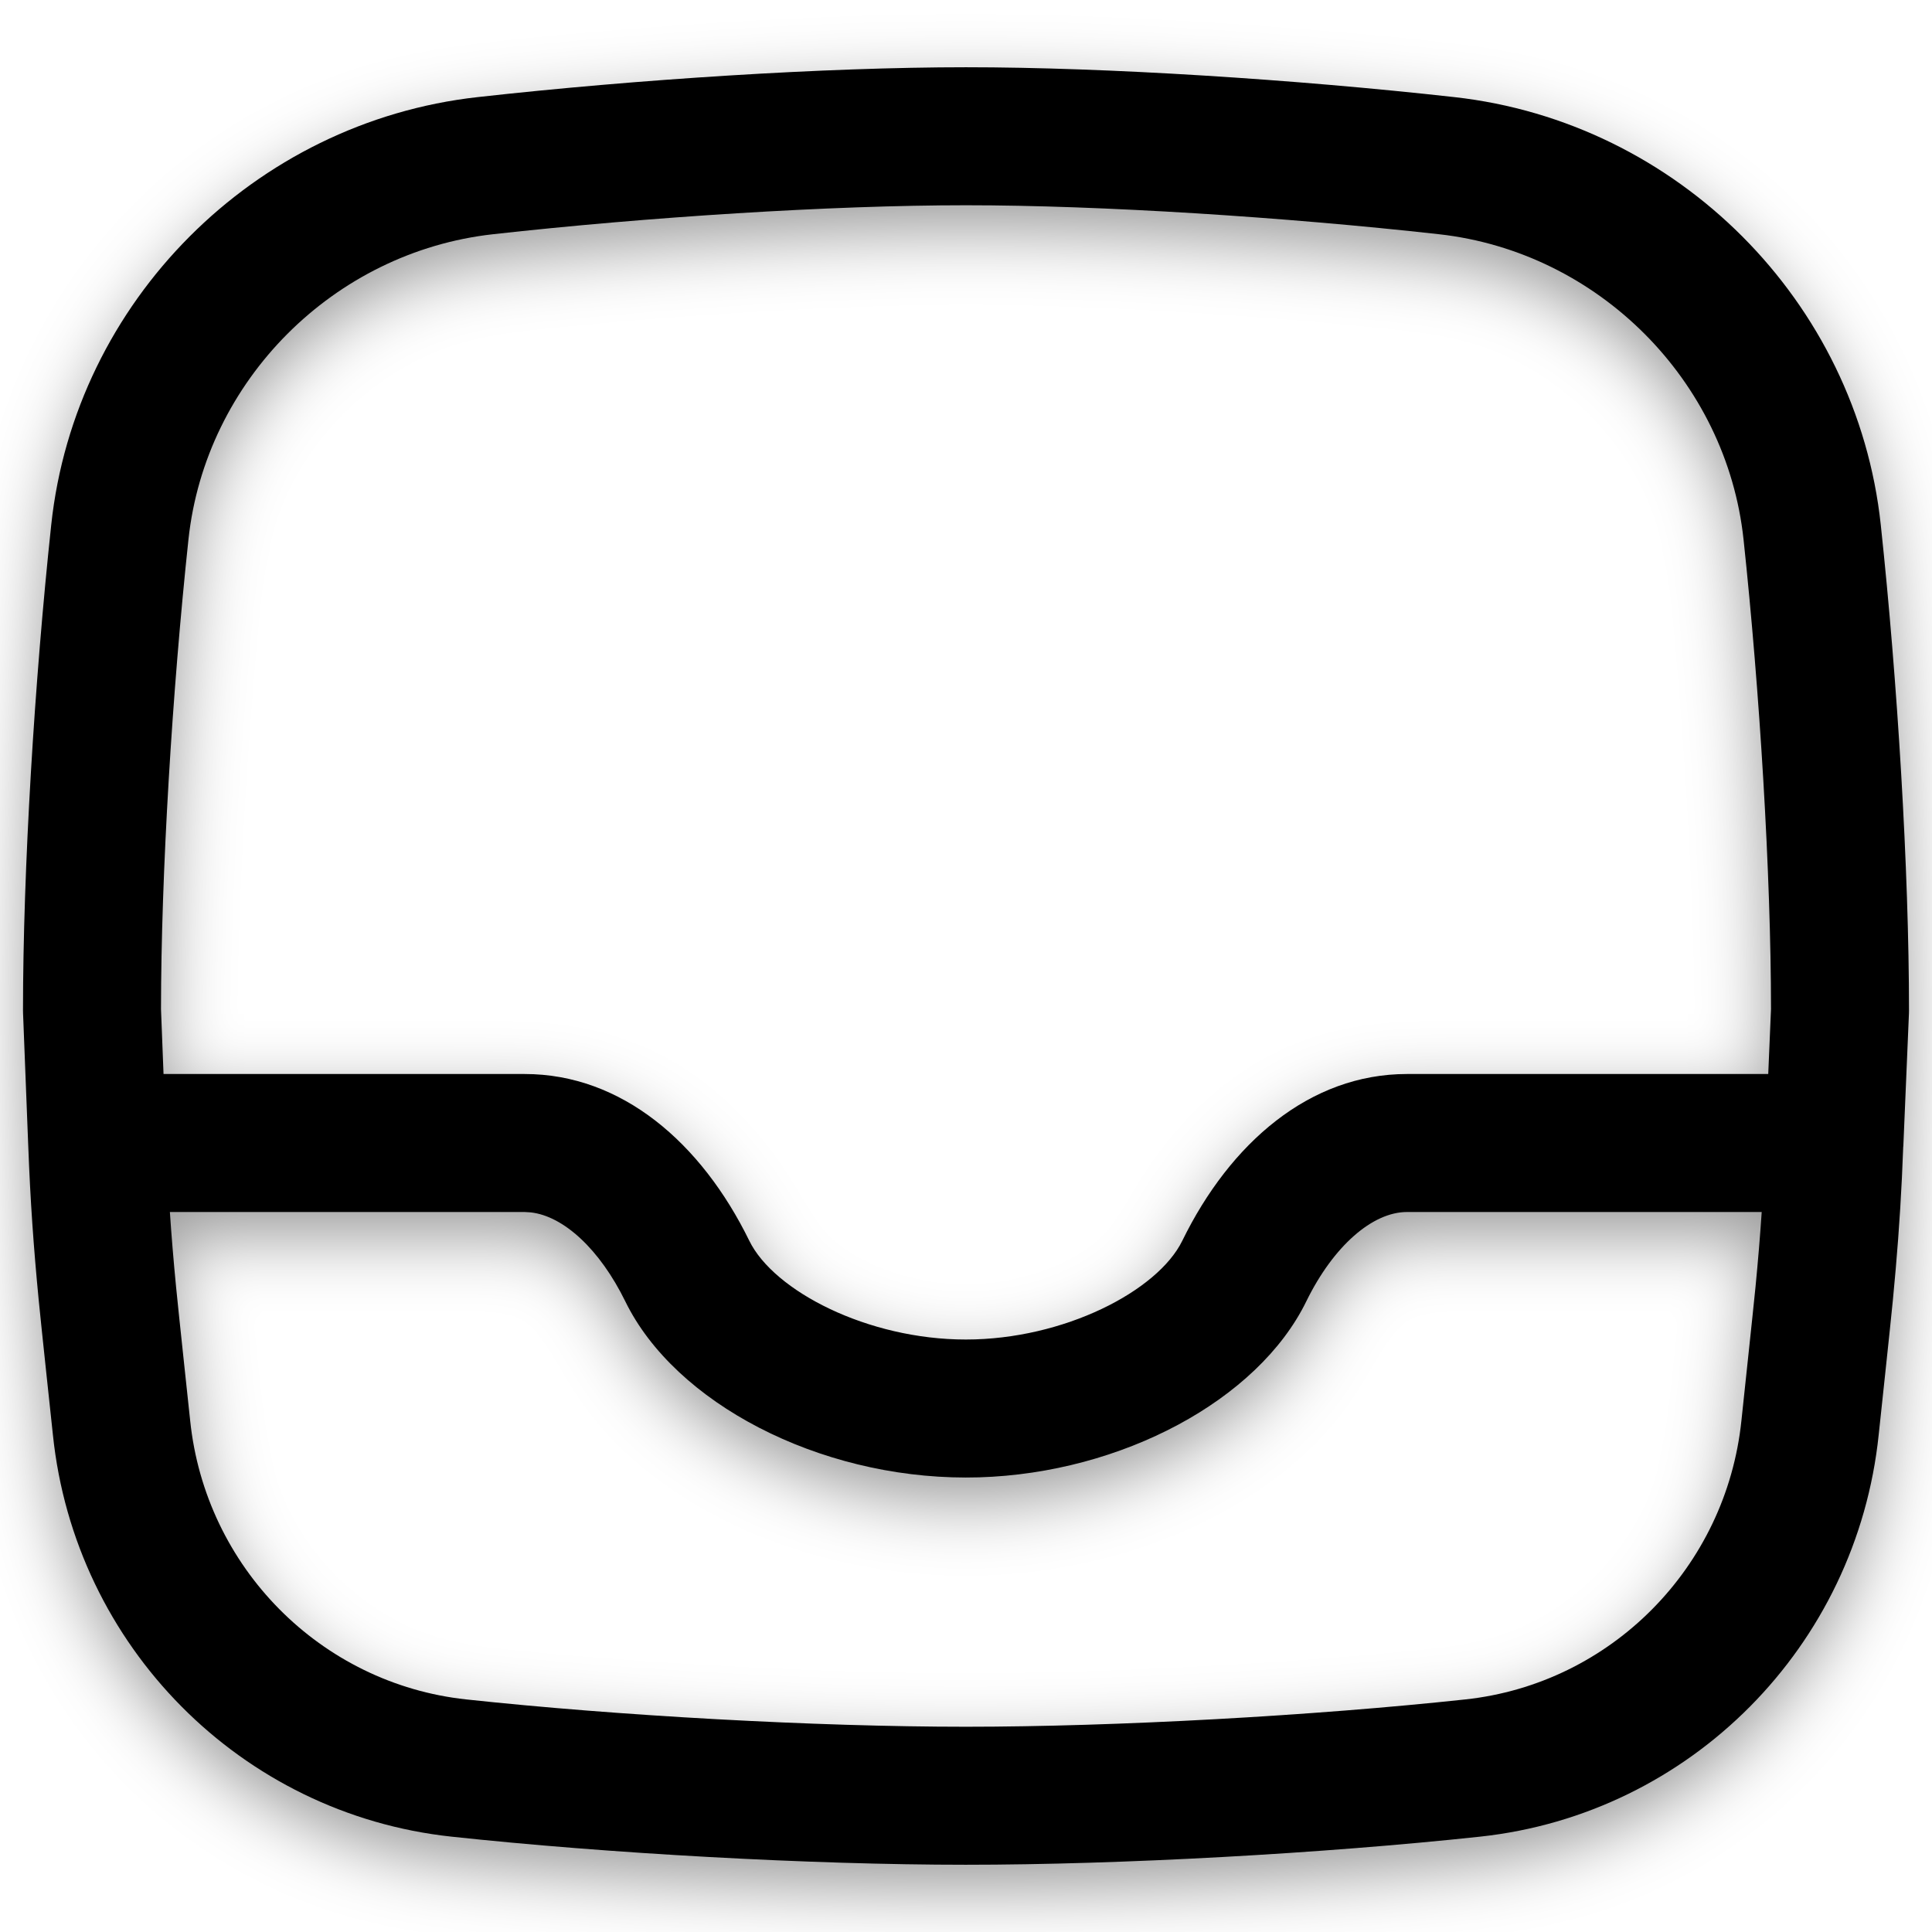
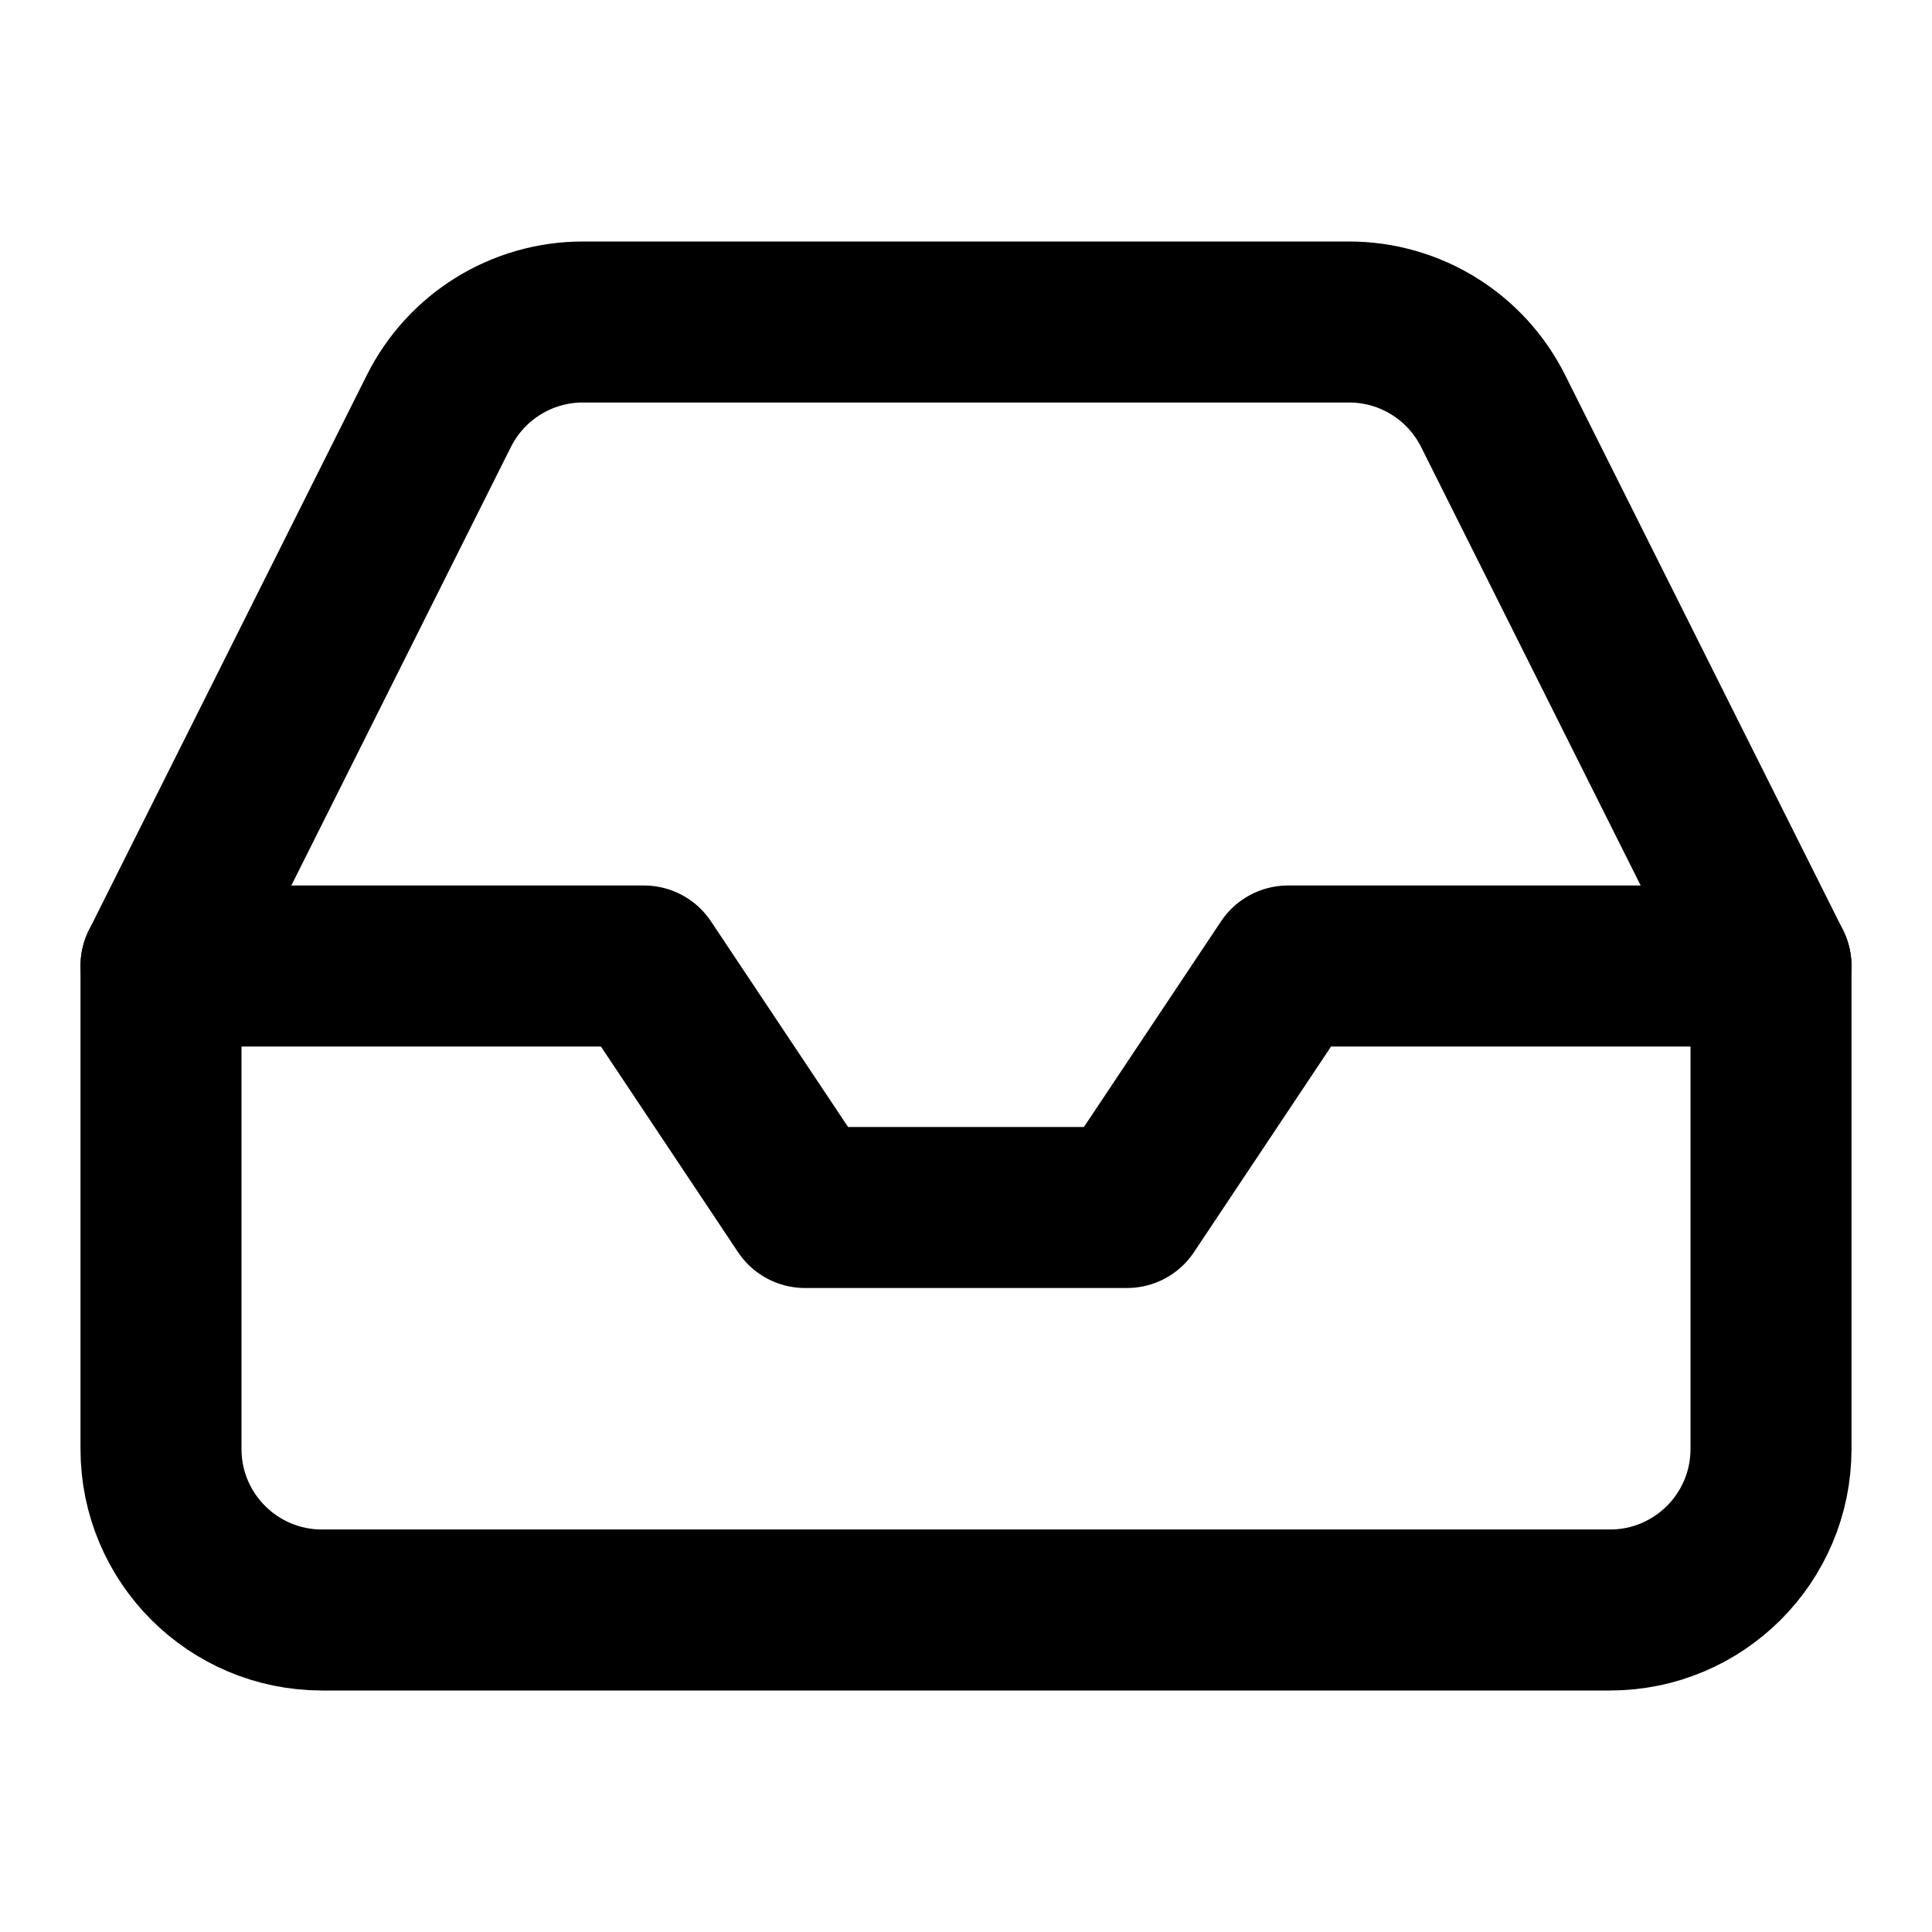
- <svg xmlns="http://www.w3.org/2000/svg" xmlns:xlink="http://www.w3.org/1999/xlink" width="42px" height="42px" viewBox="0 0 42 42" version="1.1">
-   <defs>
-     <path d="M18.038,-1.5 C21.091,-1.5 25.192,-1.237 28.654,-0.851 C33.511,-0.31 37.404,3.59 37.924,8.445 C38.289,11.857 38.538,15.951 38.538,19 C38.538,19.021 38.538,19.042 38.537,19.063 L38.415,21.949 L38.412,21.975 L38.384,22.641 C38.34,23.55 38.276,24.382 38.187,25.306 C38.13,25.893 37.9,28.028 37.879,28.229 C37.402,32.823 33.79,36.472 29.215,36.965 C25.813,37.331 21.41,37.576 18.033,37.576 C14.657,37.576 10.253,37.331 6.851,36.965 C2.277,36.472 -1.336,32.823 -1.812,28.229 C-1.835,28.012 -2.063,25.891 -2.12,25.306 C-2.232,24.15 -2.303,23.139 -2.348,21.943 L-2.349,21.922 L-2.461,19.059 C-2.462,19.039 -2.462,19.02 -2.462,19 C-2.462,15.951 -2.213,11.857 -1.848,8.445 C-1.328,3.59 2.565,-0.31 7.422,-0.851 C10.884,-1.237 14.985,-1.5 18.038,-1.5 Z M0.731,23.386 C0.767,23.921 0.811,24.449 0.866,25.017 C0.921,25.582 1.148,27.689 1.172,27.92 C1.503,31.11 4.009,33.641 7.173,33.982 C10.47,34.337 14.766,34.576 18.033,34.576 C21.301,34.576 25.597,34.337 28.894,33.982 C32.058,33.641 34.564,31.11 34.895,27.92 C34.917,27.705 35.145,25.585 35.201,25.017 C35.256,24.449 35.3,23.921 35.336,23.386 L27.625,23.386 C26.877,23.386 26.026,24.122 25.435,25.33 C24.385,27.477 21.421,29.06 18.324,29.154 L18.033,29.158 C14.833,29.158 11.715,27.544 10.632,25.33 C10.075,24.193 9.289,23.474 8.575,23.394 L8.443,23.386 L0.731,23.386 Z M18.038,1.5 C15.105,1.5 11.113,1.756 7.755,2.13 C4.294,2.516 1.505,5.31 1.135,8.764 C0.782,12.068 0.539,16.046 0.538,18.976 L0.593,20.386 L8.443,20.386 C10.555,20.386 12.285,21.882 13.327,24.011 C13.861,25.103 15.9,26.158 18.034,26.158 C20.167,26.158 22.206,25.103 22.74,24.011 C23.782,21.882 25.512,20.386 27.624,20.386 L35.478,20.386 L35.538,18.974 C35.537,16.044 35.294,12.067 34.941,8.764 C34.571,5.31 31.782,2.516 28.321,2.13 C24.963,1.756 20.971,1.5 18.038,1.5 Z" id="path-1" />
-     <filter x="-6.1%" y="-5.1%" width="112.2%" height="112.8%" filterUnits="objectBoundingBox" id="filter-2">
-       <feOffset dx="0" dy="0.5" in="SourceAlpha" result="shadowOffsetOuter1" />
-       <feGaussianBlur stdDeviation="0.75" in="shadowOffsetOuter1" result="shadowBlurOuter1" />
-       <feColorMatrix values="0 0 0 0 0   0 0 0 0 0   0 0 0 0 0  0 0 0 0.4 0" type="matrix" in="shadowBlurOuter1" />
-     </filter>
-   </defs>
-   <g id="Inbox" stroke="none" fill="none" fill-rule="evenodd" stroke-width="1">
-     <g id="Combined-Shape" transform="translate(2.962, 2.962)">
-       <use fill="black" fill-opacity="1" filter="url(#filter-2)" xlink:href="#path-1" />
-       <use fill="#000000" fill-rule="evenodd" xlink:href="#path-1" />
-     </g>
-   </g>
+ <svg xmlns="http://www.w3.org/2000/svg" width="24" height="24" viewBox="0 0 24 24" fill="none" stroke="currentColor" stroke-width="2" stroke-linecap="round" stroke-linejoin="round">
+   <polyline points="22 12 16 12 14 15 10 15 8 12 2 12" />
+   <path d="M5.45 5.11 2 12v6a2 2 0 0 0 2 2h16a2 2 0 0 0 2-2v-6l-3.45-6.89A2 2 0 0 0 16.76 4H7.24a2 2 0 0 0-1.79 1.11z" />
</svg>
